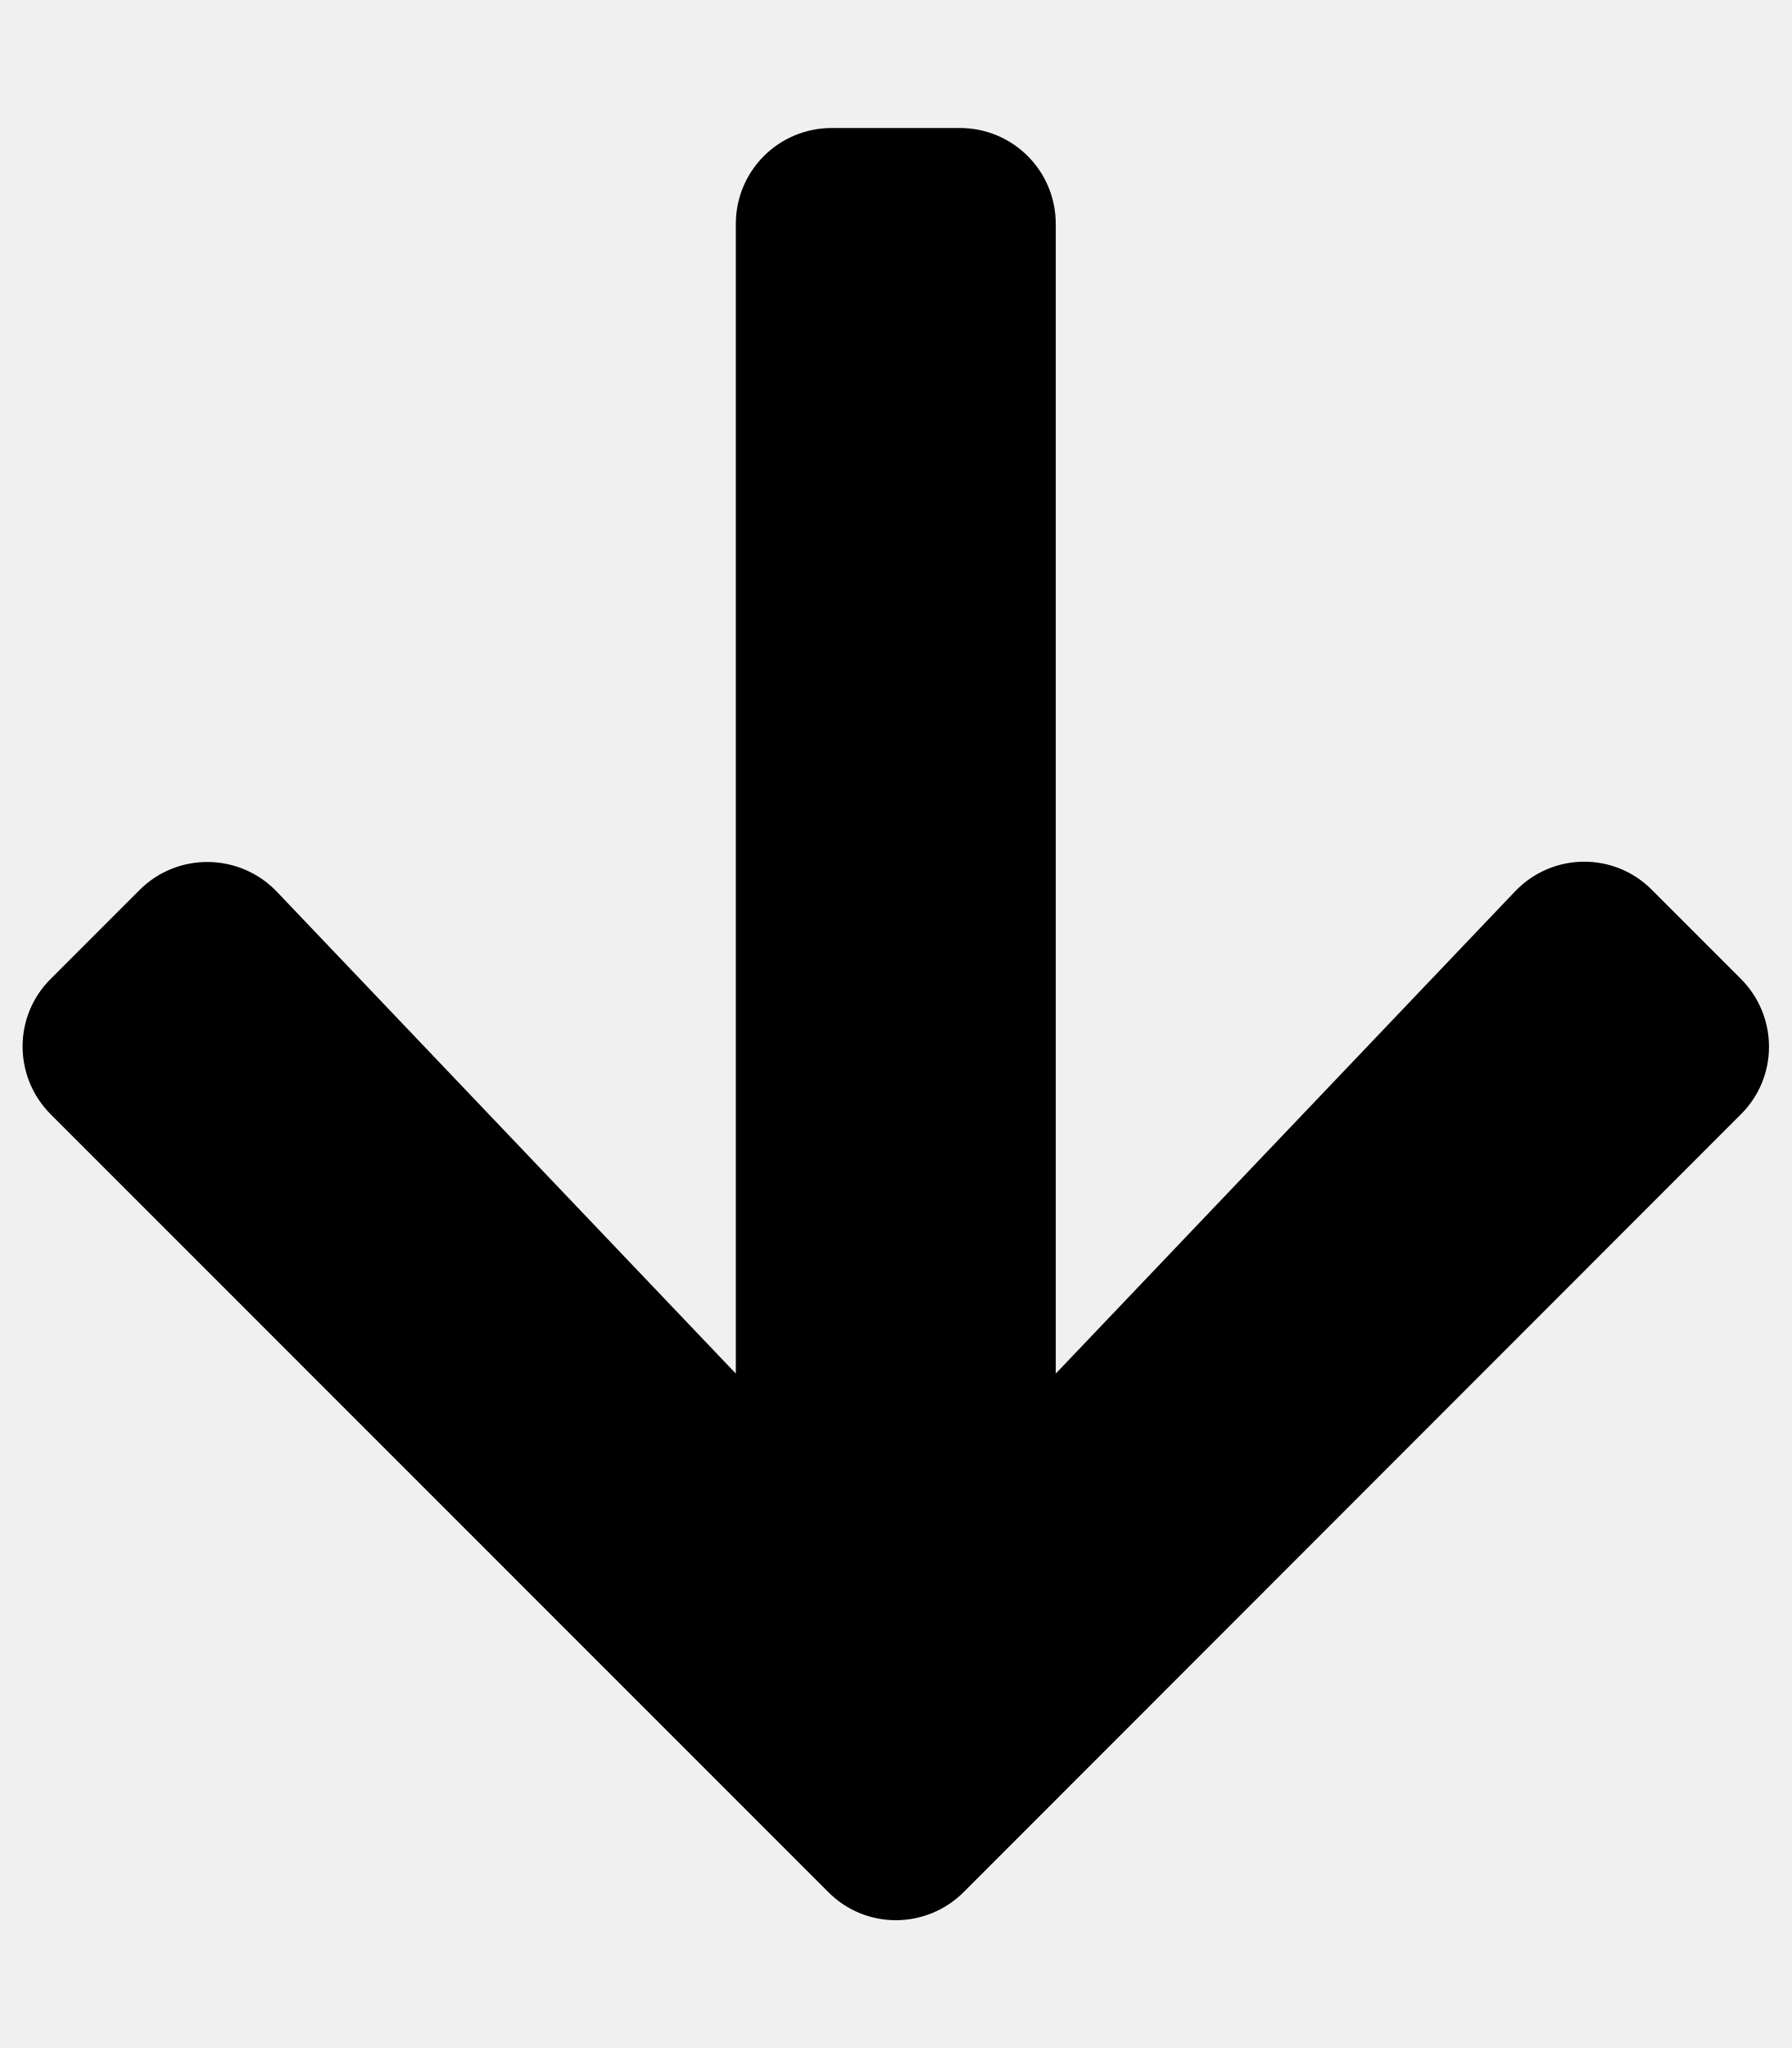
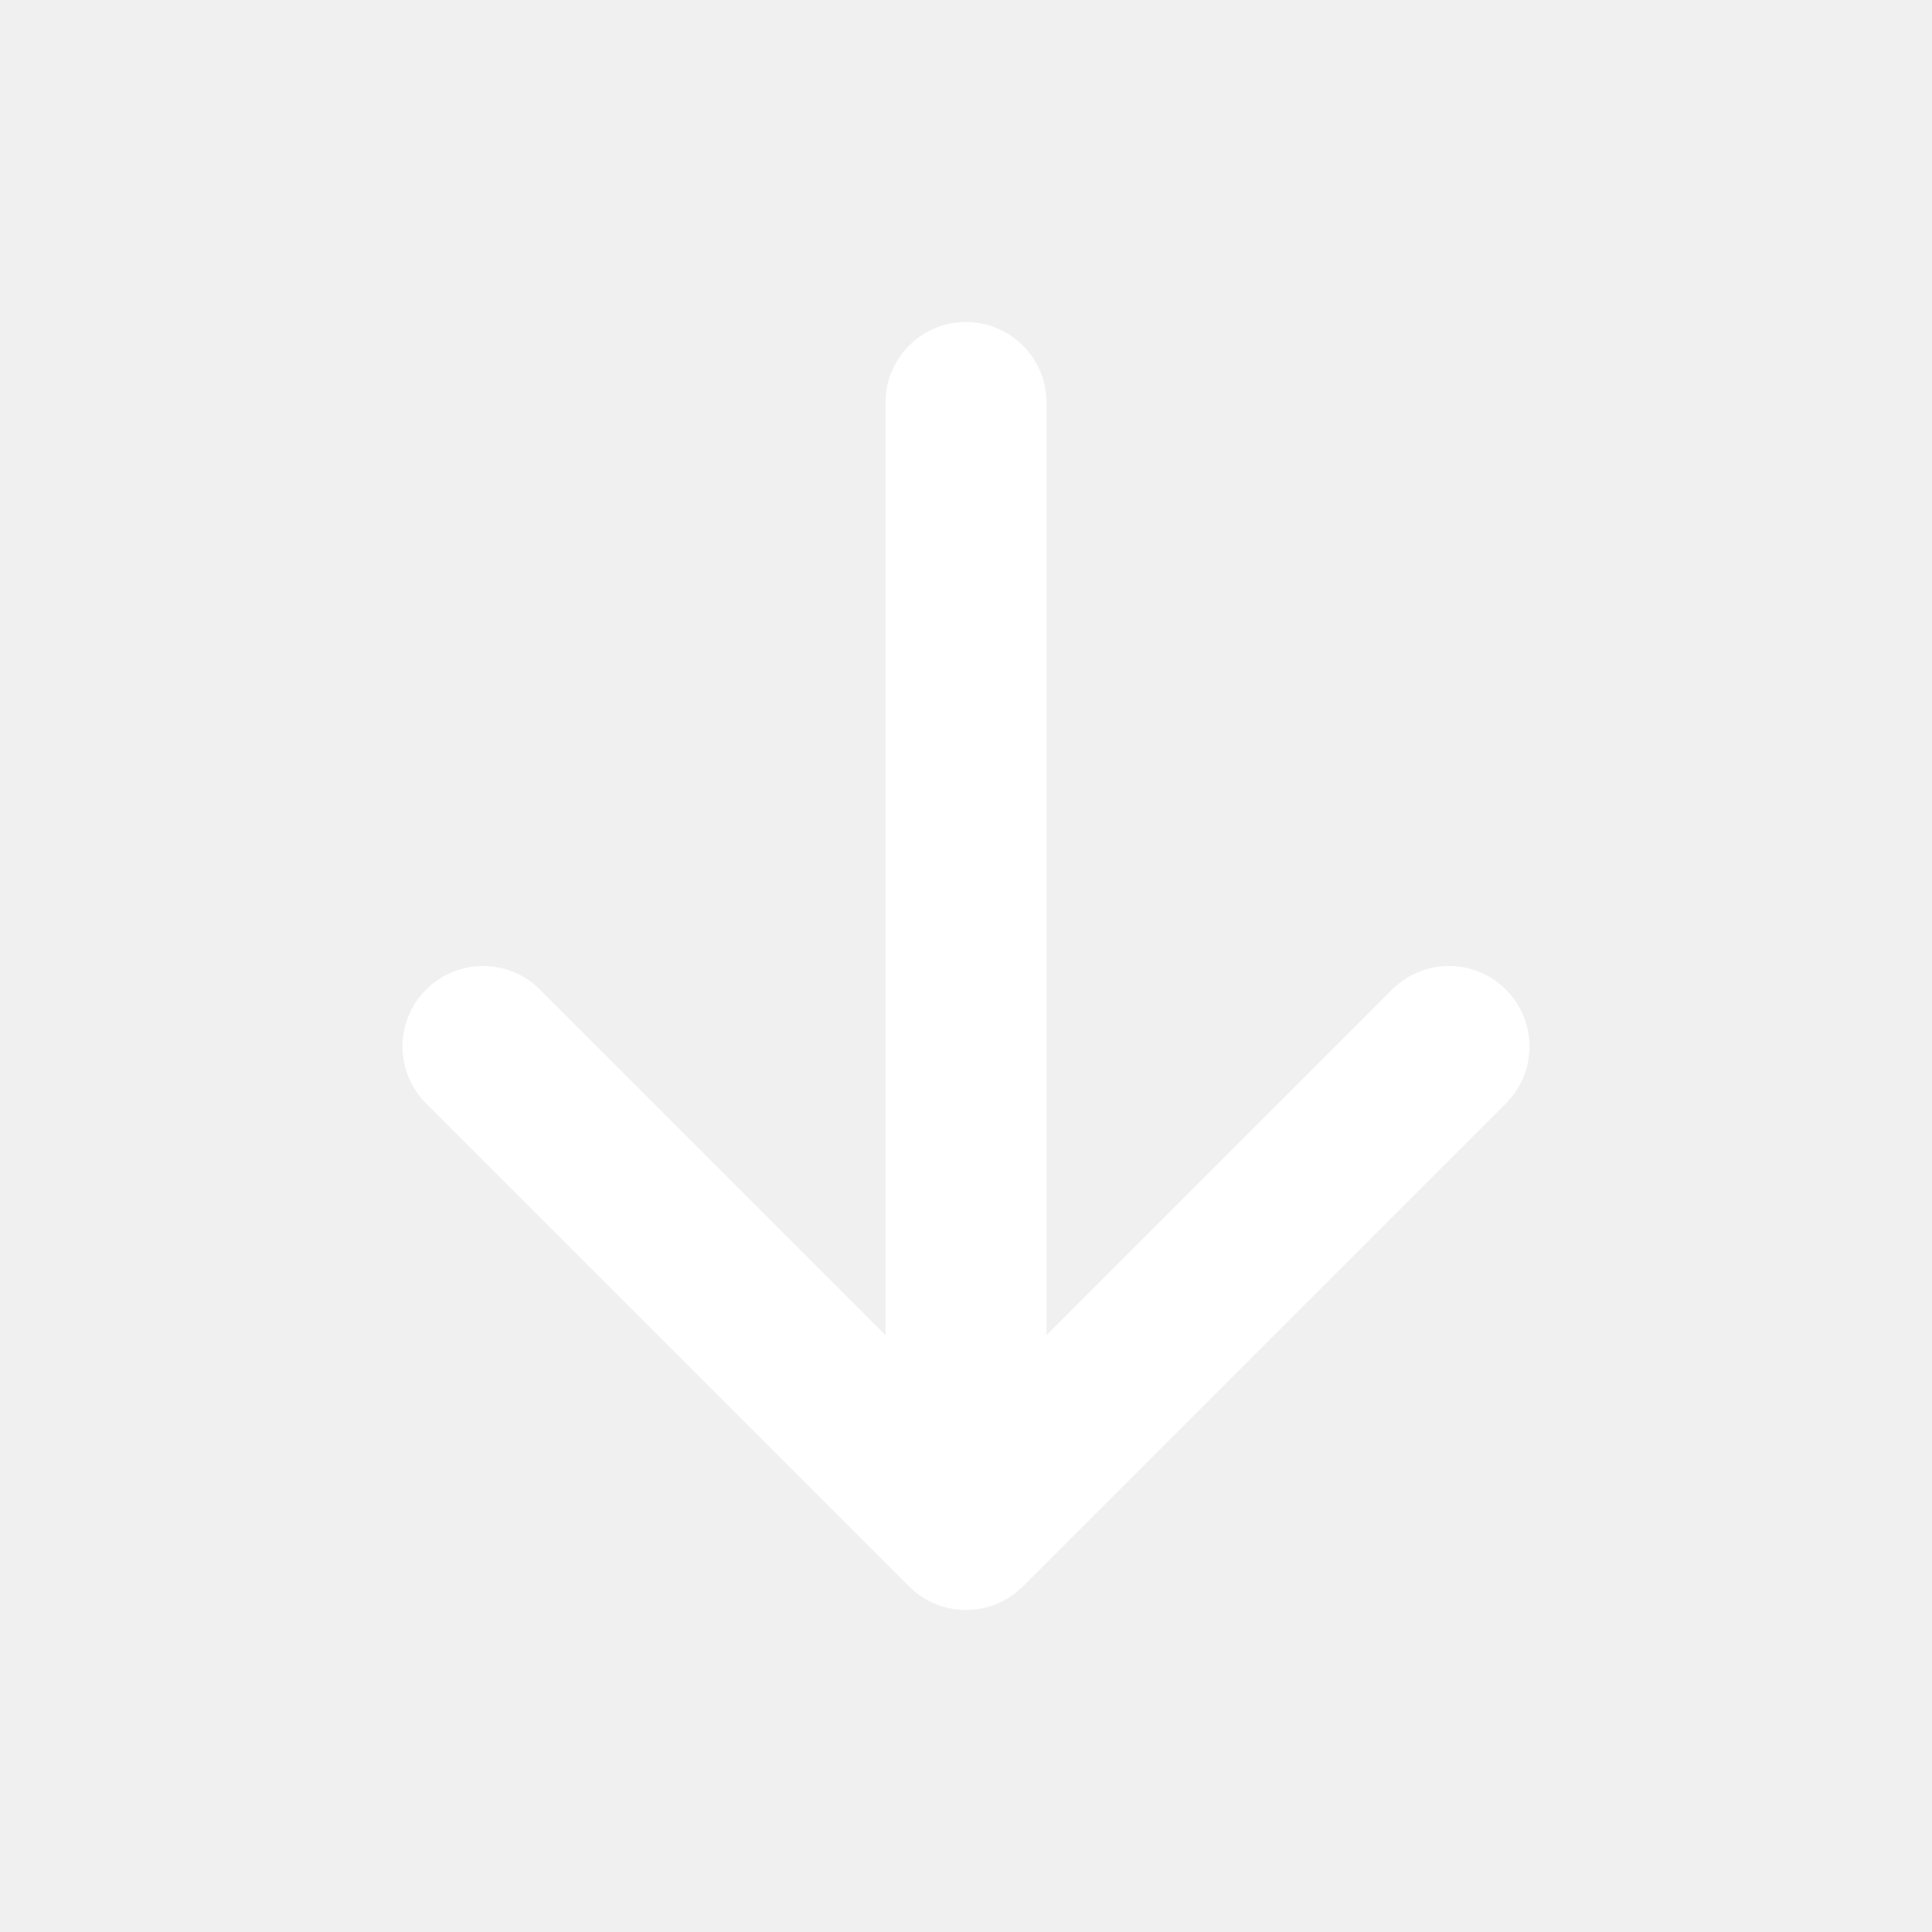
- <svg xmlns="http://www.w3.org/2000/svg" viewBox="0 0 448 512">
-   <path d="M413.1 222.5l22.2 22.2c9.4 9.4 9.4 24.6 0 33.9L241 473c-9.4 9.4-24.6 9.4-33.9 0L12.7 278.6c-9.4-9.4-9.4-24.6 0-33.9l22.2-22.2c9.5-9.5 25-9.3 34.3.4L184 343.4V56c0-13.3 10.7-24 24-24h32c13.3 0 24 10.7 24 24v287.4l114.8-120.5c9.3-9.8 24.8-10 34.3-.4z" />
+ <svg xmlns="http://www.w3.org/2000/svg" width="800px" height="800px" viewBox="0 0 24 24" fill="none">
+   <g id="Arrow / Arrow_Down_MD">
+     <path id="Vector" d="M12 5V19M12 19L18 13M12 19L6 13" stroke="#fff" stroke-width="2" stroke-linecap="round" stroke-linejoin="round" />
+   </g>
</svg>
